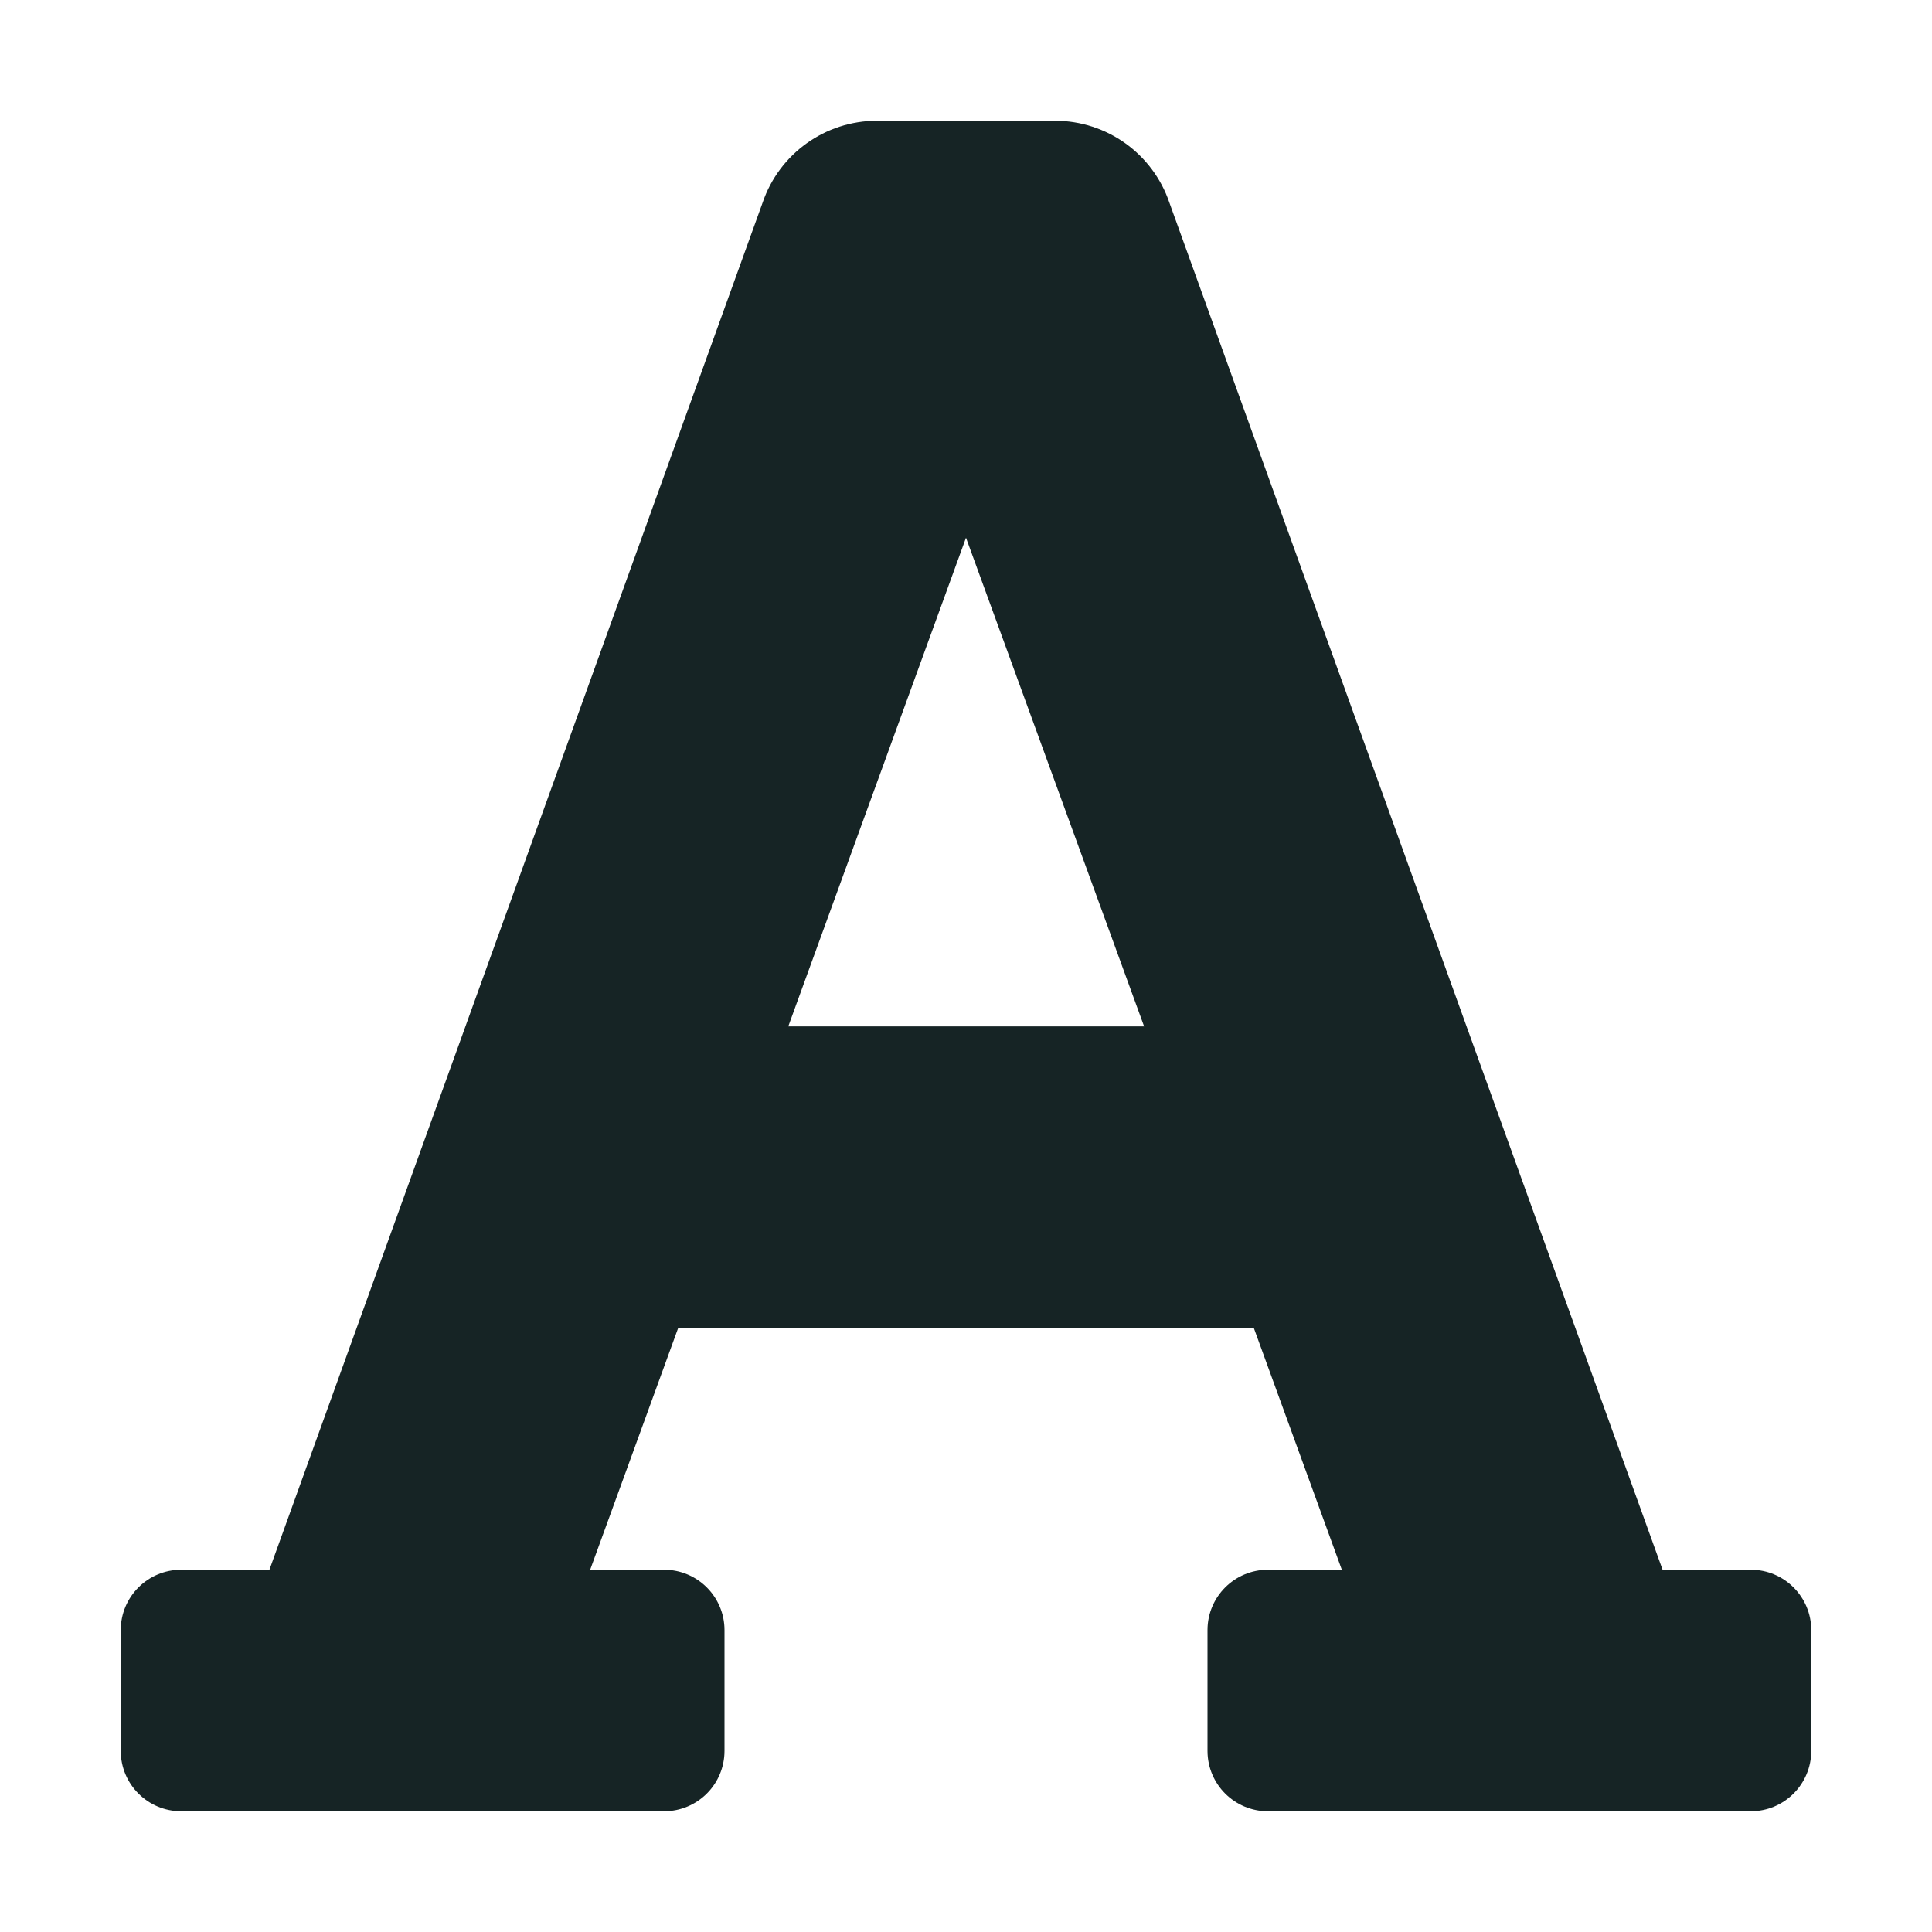
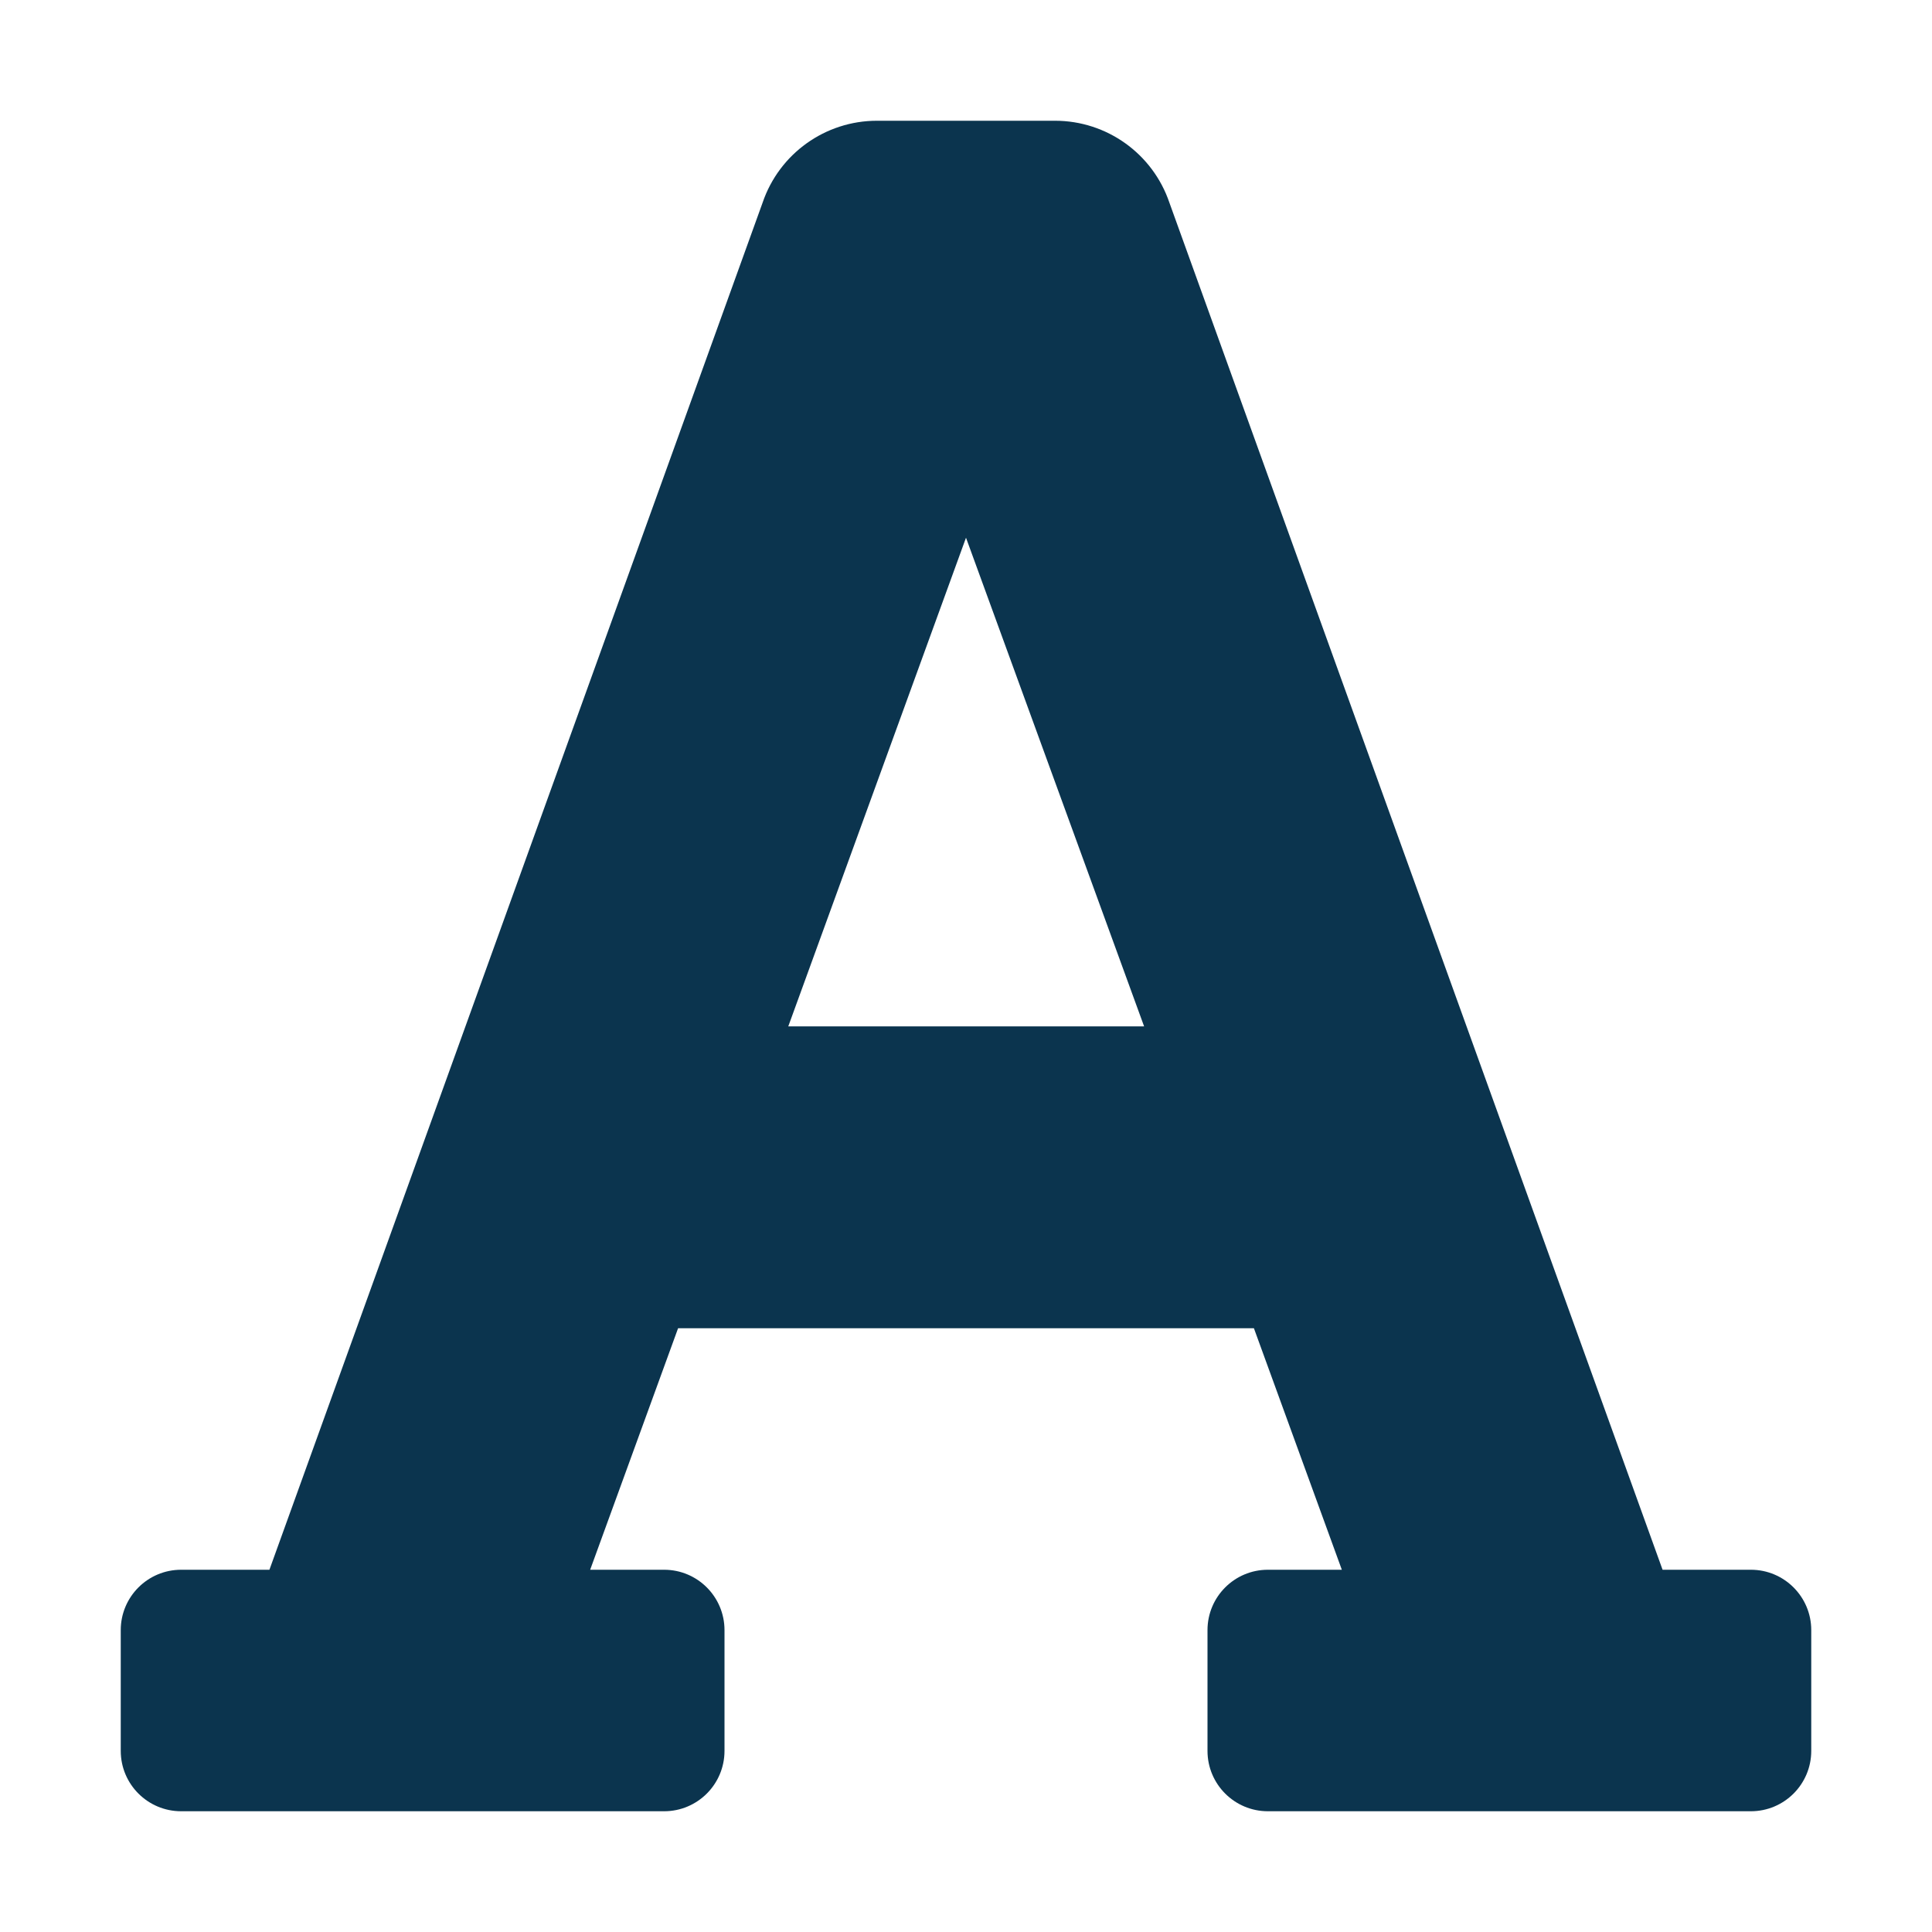
<svg xmlns="http://www.w3.org/2000/svg" viewBox="0 0 448 512" width="32px" height="32px">
-   <path fill="#162425" d="M432 416h-23.4L277.9 53.7A32 32 0 0 0 247.6 32h-47.2a32 32 0 0 0 -30.3 21.7L39.4 416H16a16 16 0 0 0 -16 16v32a16 16 0 0 0 16 16h128a16 16 0 0 0 16-16v-32a16 16 0 0 0 -16-16h-19.6l23.3-64h152.6l23.3 64H304a16 16 0 0 0 -16 16v32a16 16 0 0 0 16 16h128a16 16 0 0 0 16-16v-32a16 16 0 0 0 -16-16zM176.9 272L224 142.5 271.2 272z" />
+   <path fill="#0B344E" d="M432 416h-23.4L277.9 53.7A32 32 0 0 0 247.6 32h-47.2a32 32 0 0 0 -30.3 21.7L39.4 416H16a16 16 0 0 0 -16 16v32a16 16 0 0 0 16 16h128a16 16 0 0 0 16-16v-32a16 16 0 0 0 -16-16h-19.6l23.3-64h152.6l23.3 64H304a16 16 0 0 0 -16 16v32a16 16 0 0 0 16 16h128a16 16 0 0 0 16-16v-32a16 16 0 0 0 -16-16zM176.9 272L224 142.5 271.2 272z" />
</svg>
